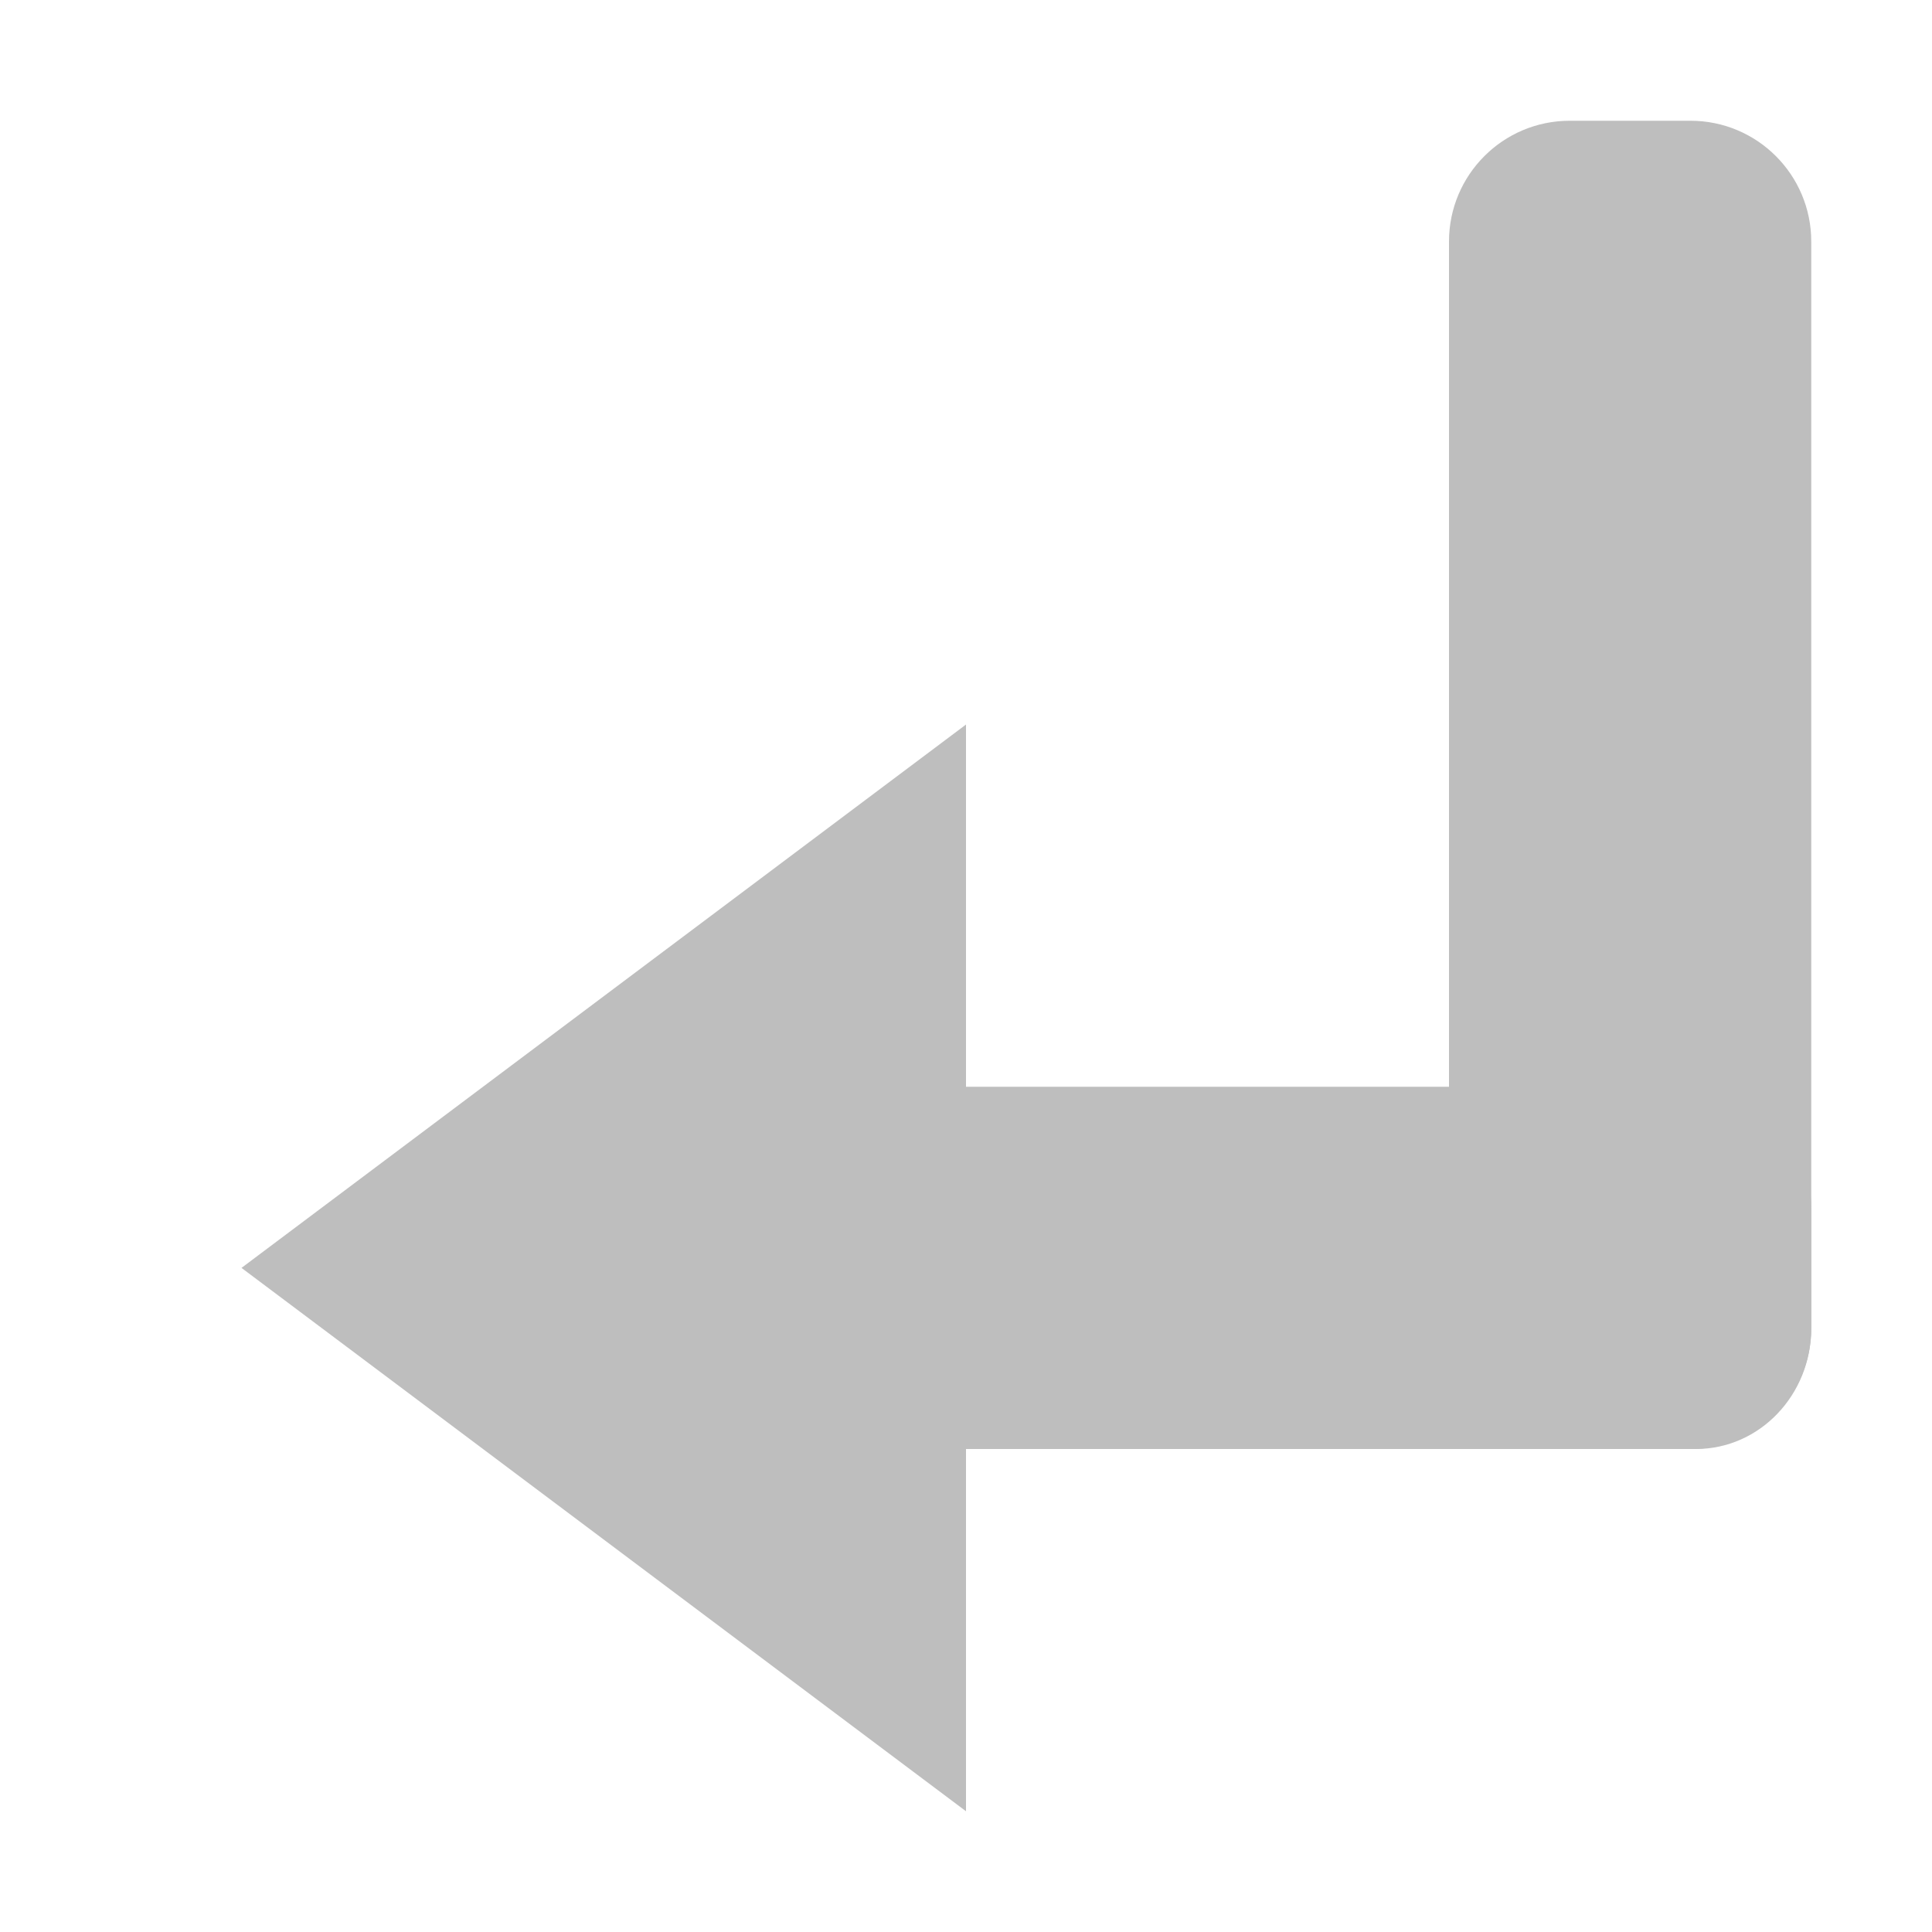
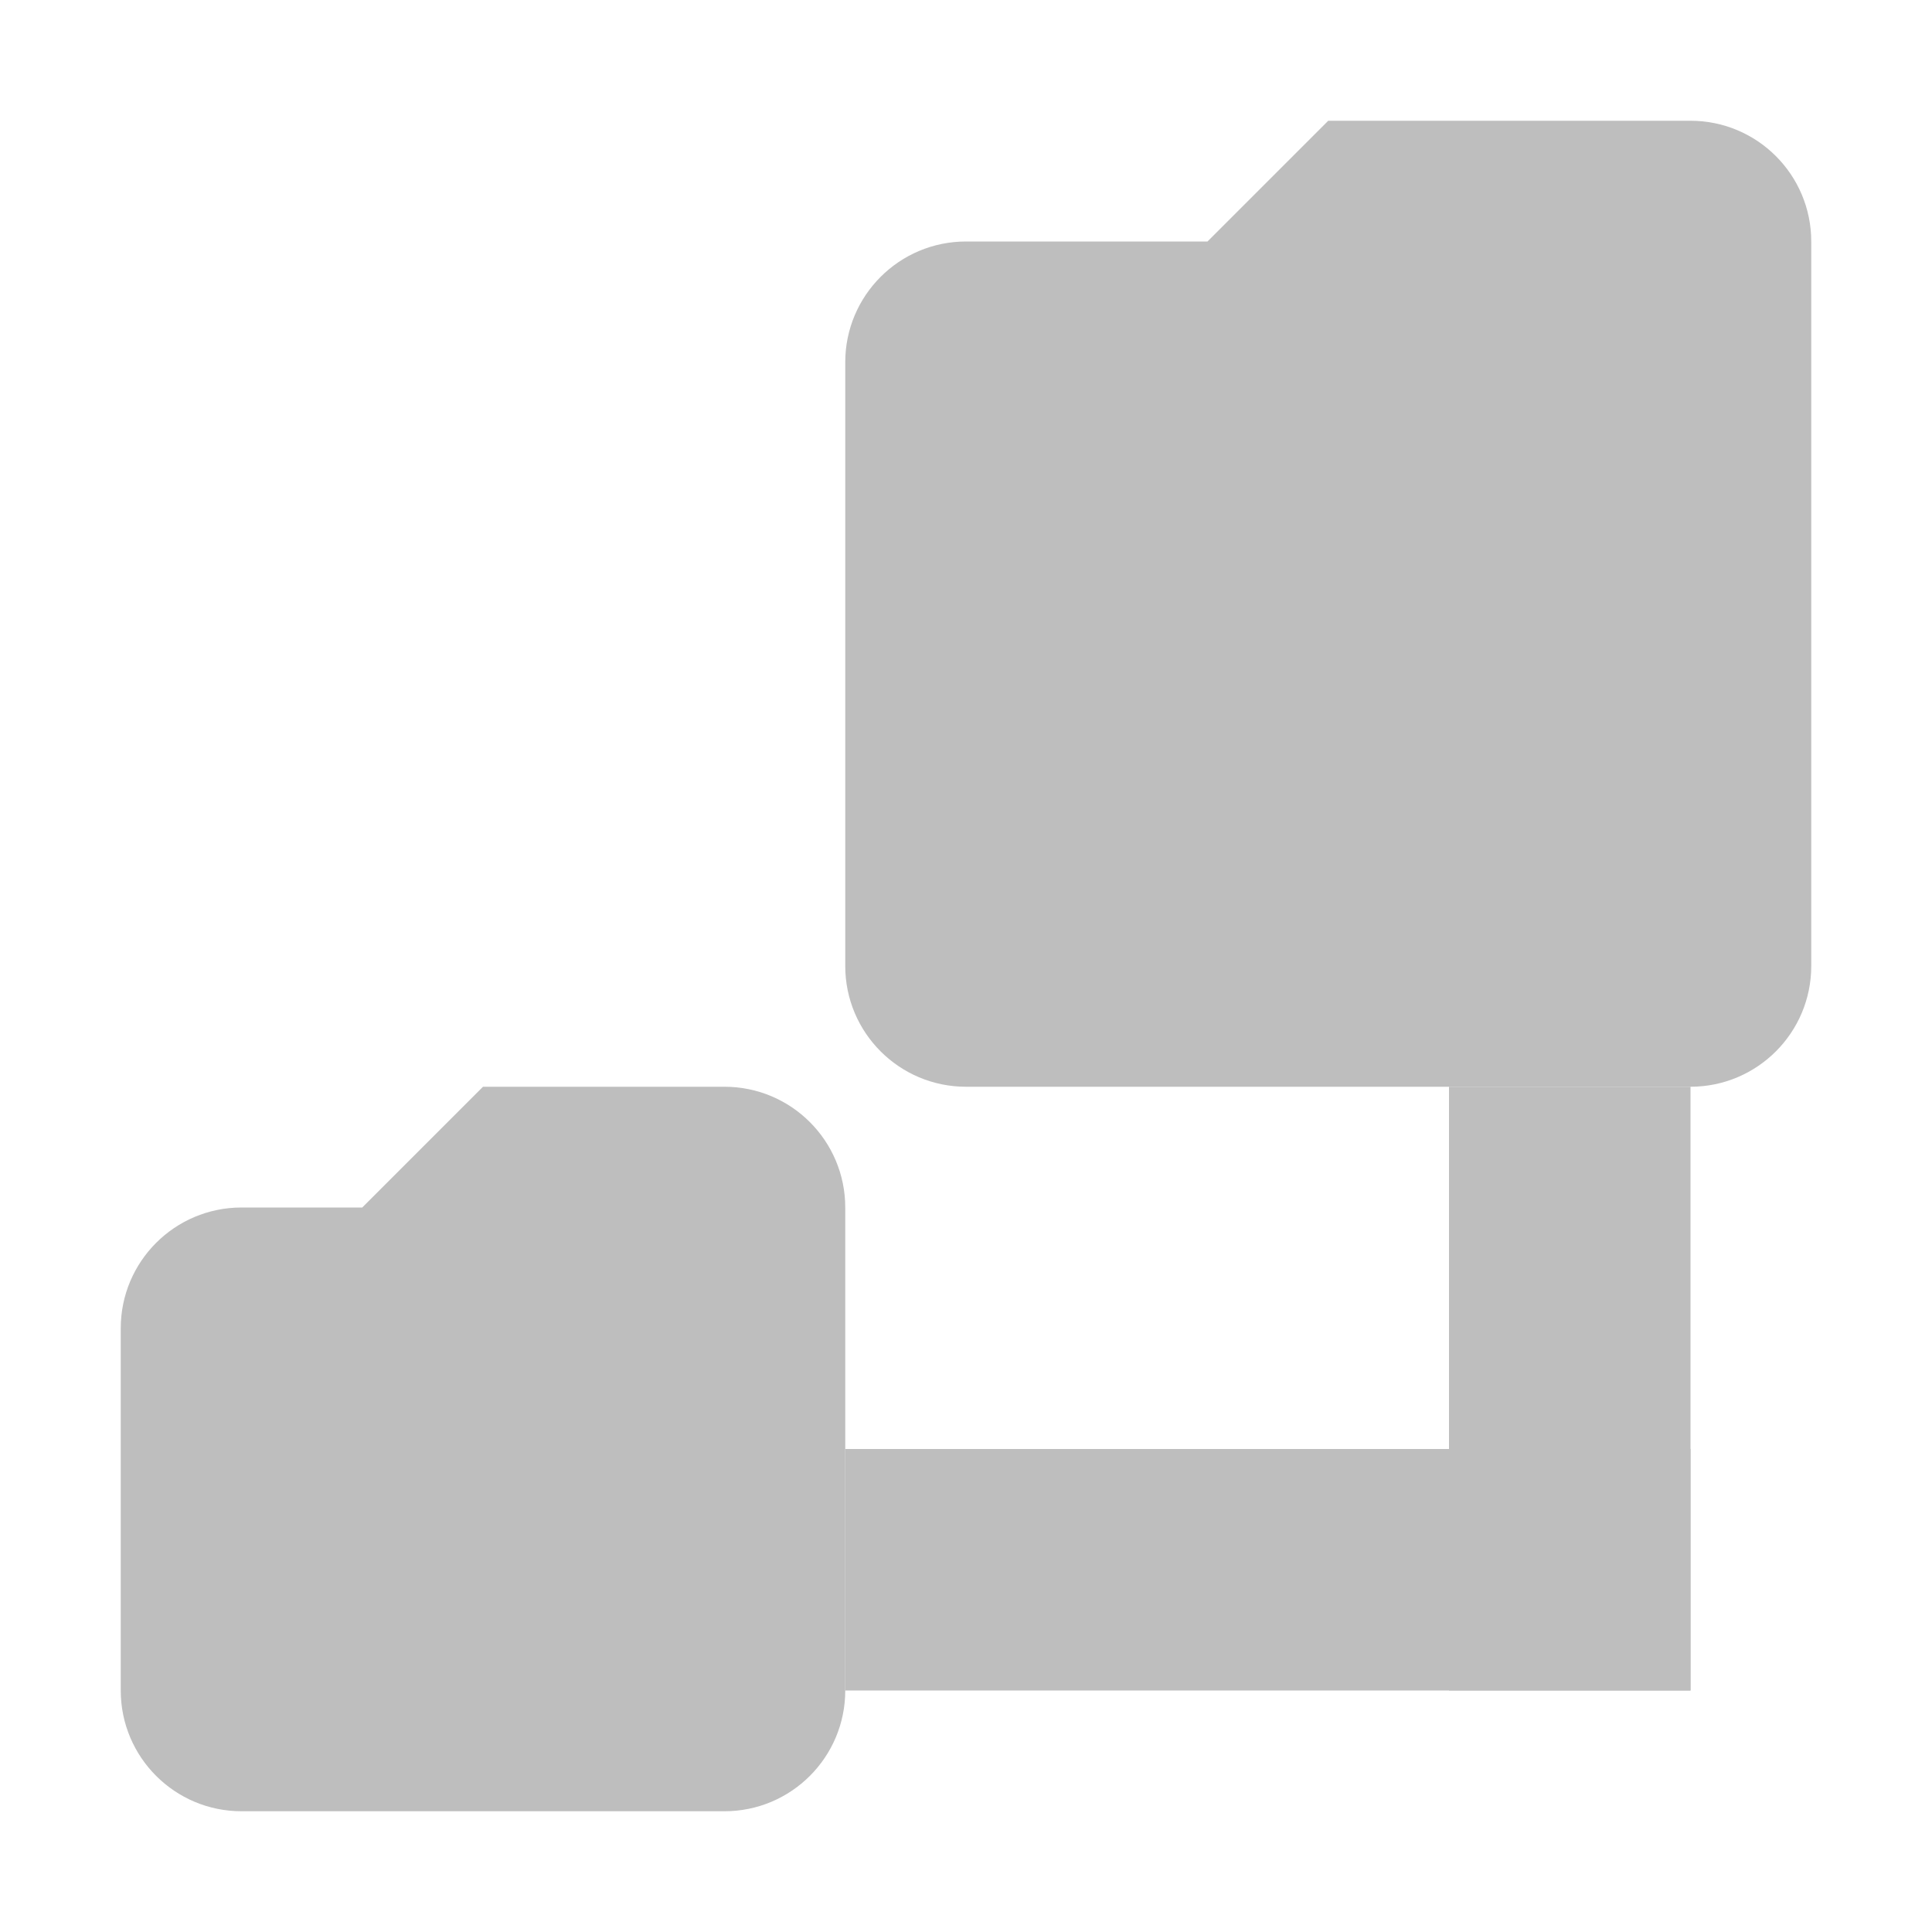
- <svg xmlns="http://www.w3.org/2000/svg" width="16" height="16" id="svg2" style="display:inline">
-   <defs>
-     <linearGradient>
-       <stop style="stop-color:#000;stop-opacity:1;" offset="0" />
-     </linearGradient>
-     <filter id="filter7554" color-interpolation-filters="sRGB">
-       <feBlend mode="darken" in2="BackgroundImage" />
-     </filter>
-   </defs>
-   <g style="display:inline">
-     <g style="display:inline" transform="translate(-840.0002,470.0069)" />
-     <g style="display:inline;filter:url(#filter7554)" transform="translate(-840.0002,470.0069)" />
-     <g style="display:inline" transform="translate(-840.0002,470.0069)" />
-     <g style="display:inline" transform="translate(-840.0002,470.0069)" />
-     <g style="display:inline" transform="translate(-840.0002,470.0069)" />
-     <g style="display:inline" transform="translate(-599,3.006937)" />
-     <g style="display:inline" transform="translate(-599,3.006937)" />
-     <g style="display:inline" transform="translate(-840.0002,470.0069)" />
-     <rect style="opacity:1;fill:#bebebe;fill-opacity:1;fill-rule:evenodd;stroke:none;stroke-opacity:1" width="3" height="11" x="-15" y="1" rx="1" ry="1" transform="scale(-1,1)" />
-     <g style="fill:#bebebe;fill-opacity:1;stroke:none" transform="matrix(-0.9545455,0,0,1,16.90909,-1)">
-       <rect ry="1" rx="1" y="10" x="2" height="3" width="11" style="opacity:1;fill:#bebebe;fill-opacity:1;fill-rule:evenodd;stroke:none;stroke-opacity:1" />
-     </g>
-     <path style="opacity:1;fill:#bebebe;fill-opacity:1;fill-rule:evenodd;stroke:none;stroke-opacity:1" d="M15 10.536 9 14 9 7.072Z" transform="matrix(-1,0,0,1.299038,17,-3.186533)" />
+ <svg xmlns="http://www.w3.org/2000/svg" width="16" height="16">
+   <g transform="matrix(-1 0 0 1 16 0)" style="fill:#bebebe;fill-rule:evenodd;stroke:none">
+     <path d="M1 2a1 1 0 0 1 1-1h3l1 1h2a1 1 0 0 1 1 1v5a1 1 0 0 1-1 1H2a1 1 0 0 1-1-1z" />
+     <rect x="2" y="9" width="2" height="5" />
+     <rect x="2" y="12" width="7" height="2" />
+     <path d="M9 10a1 1 0 0 1 1-1h2l1 1h1a1 1 0 0 1 1 1v3a1 1 0 0 1-1 1h-4a1 1 0 0 1-1-1z" />
  </g>
</svg>
